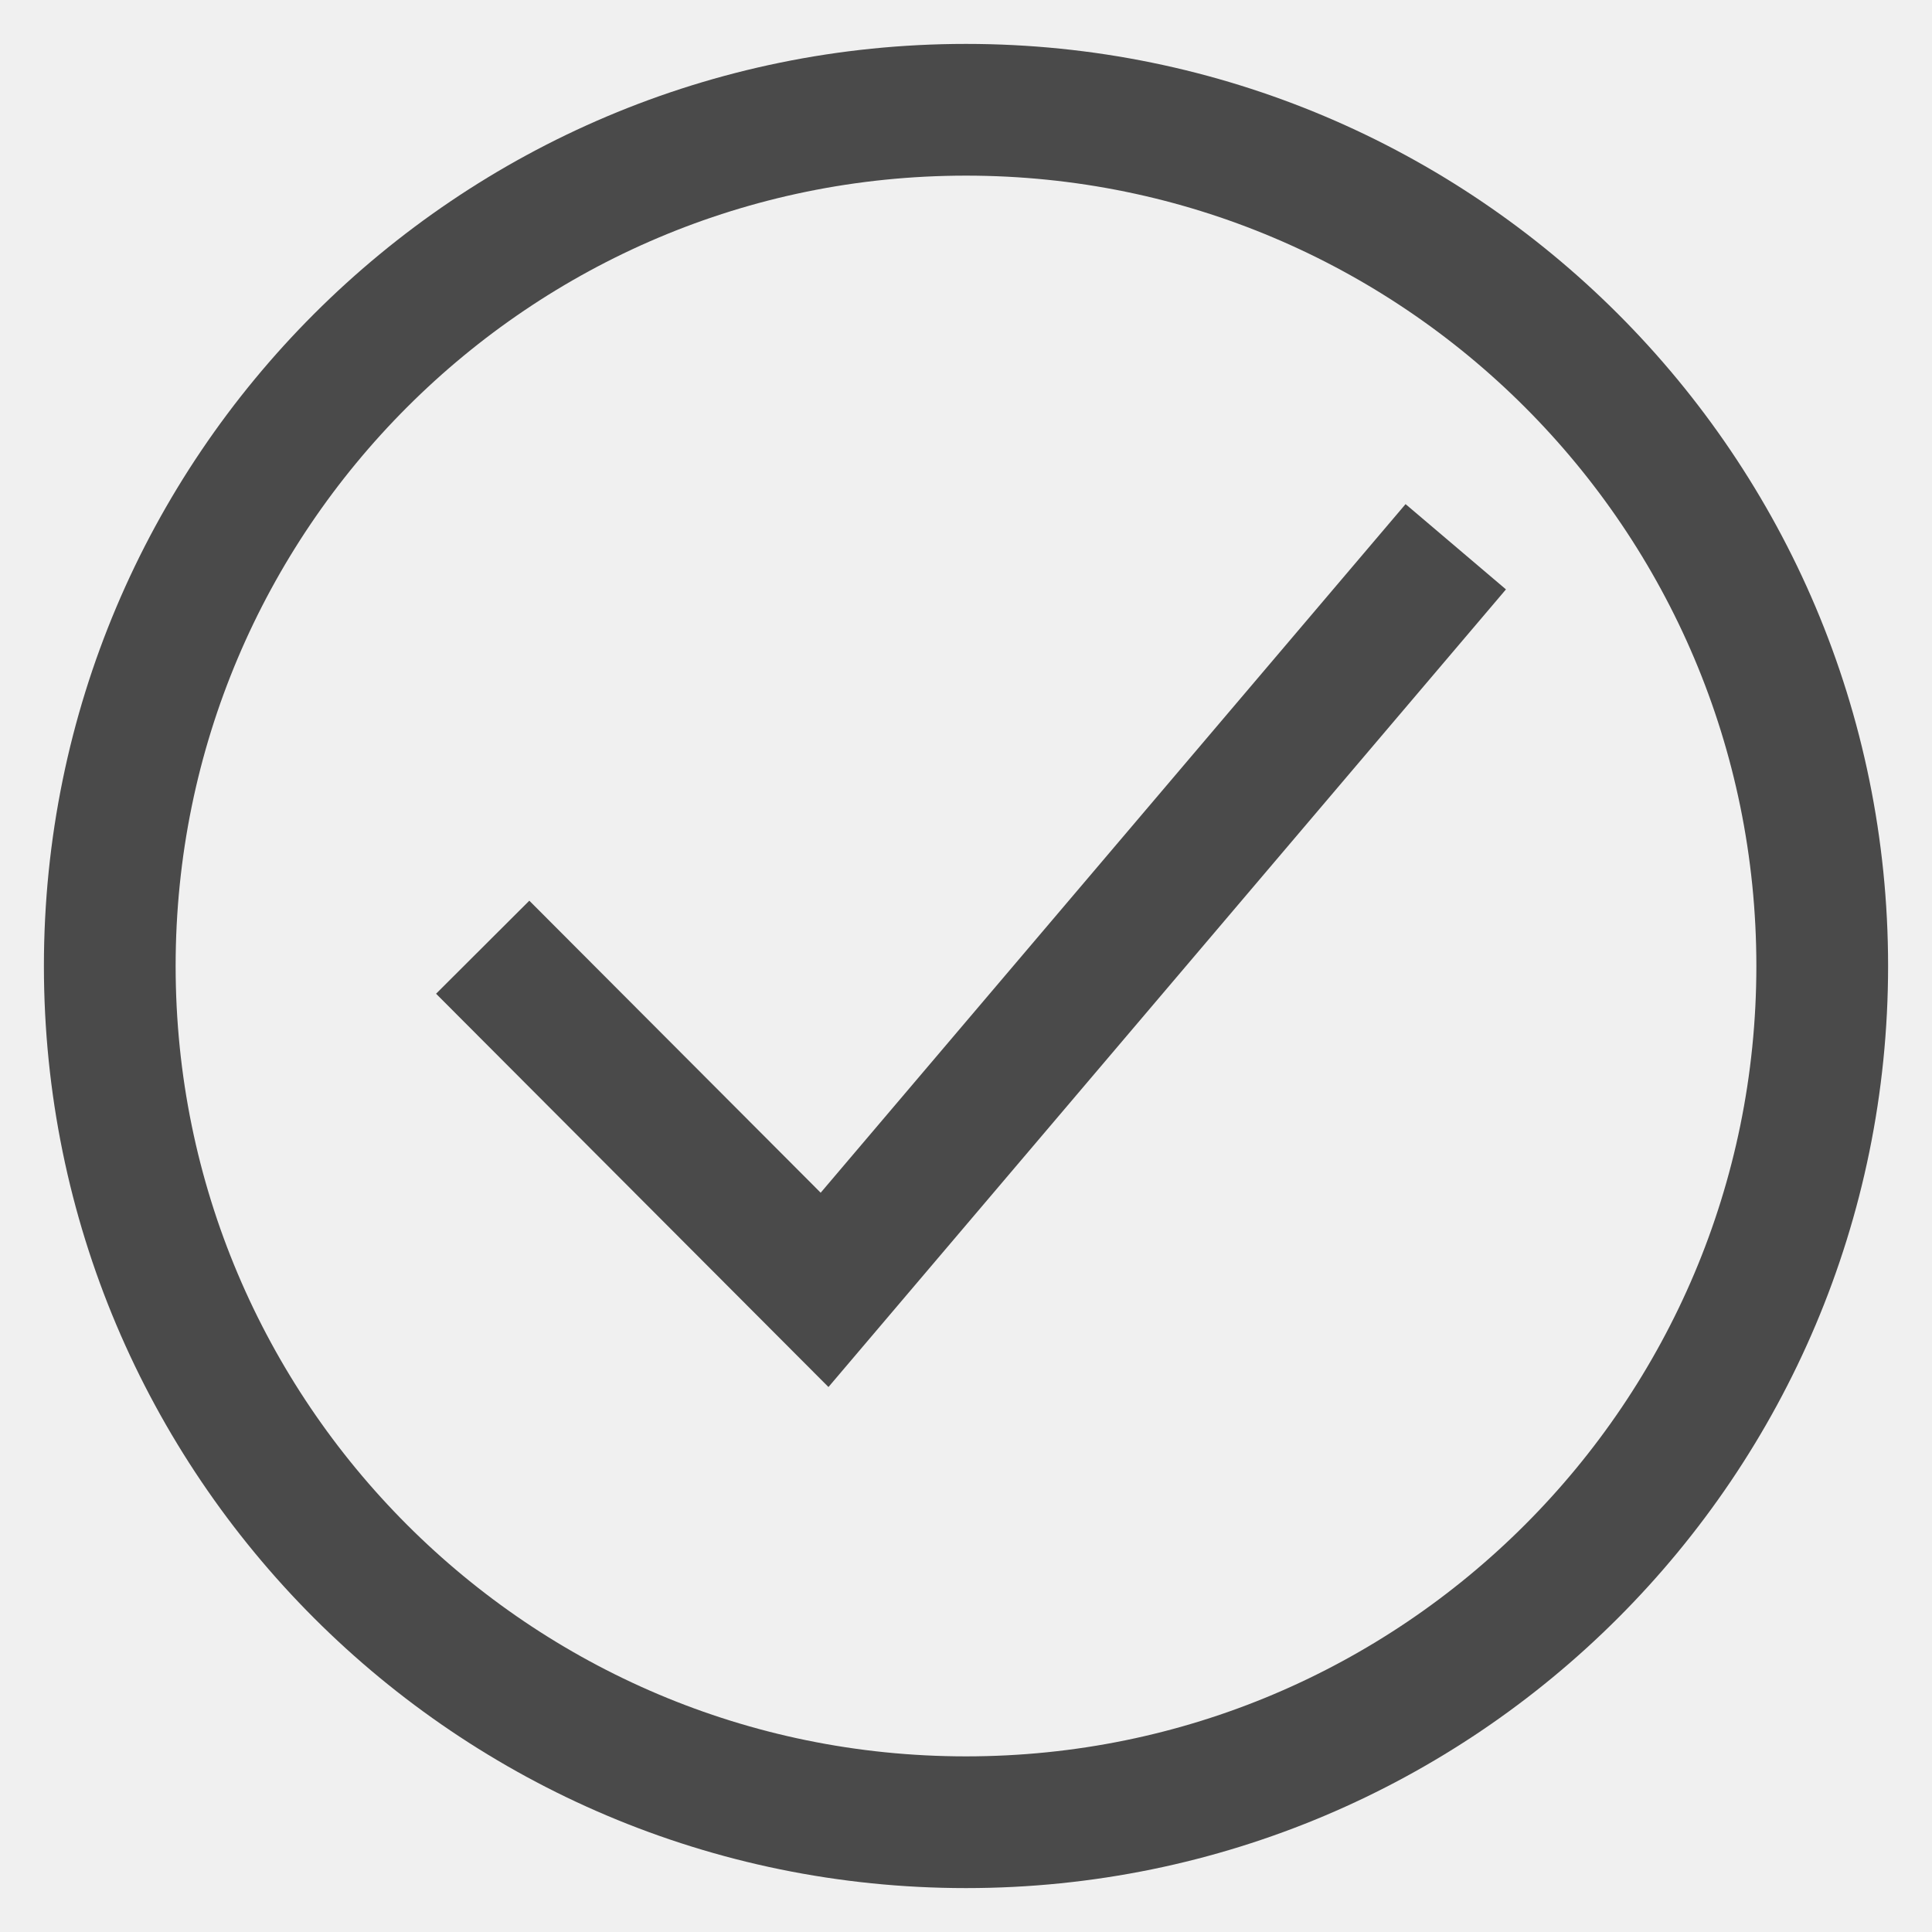
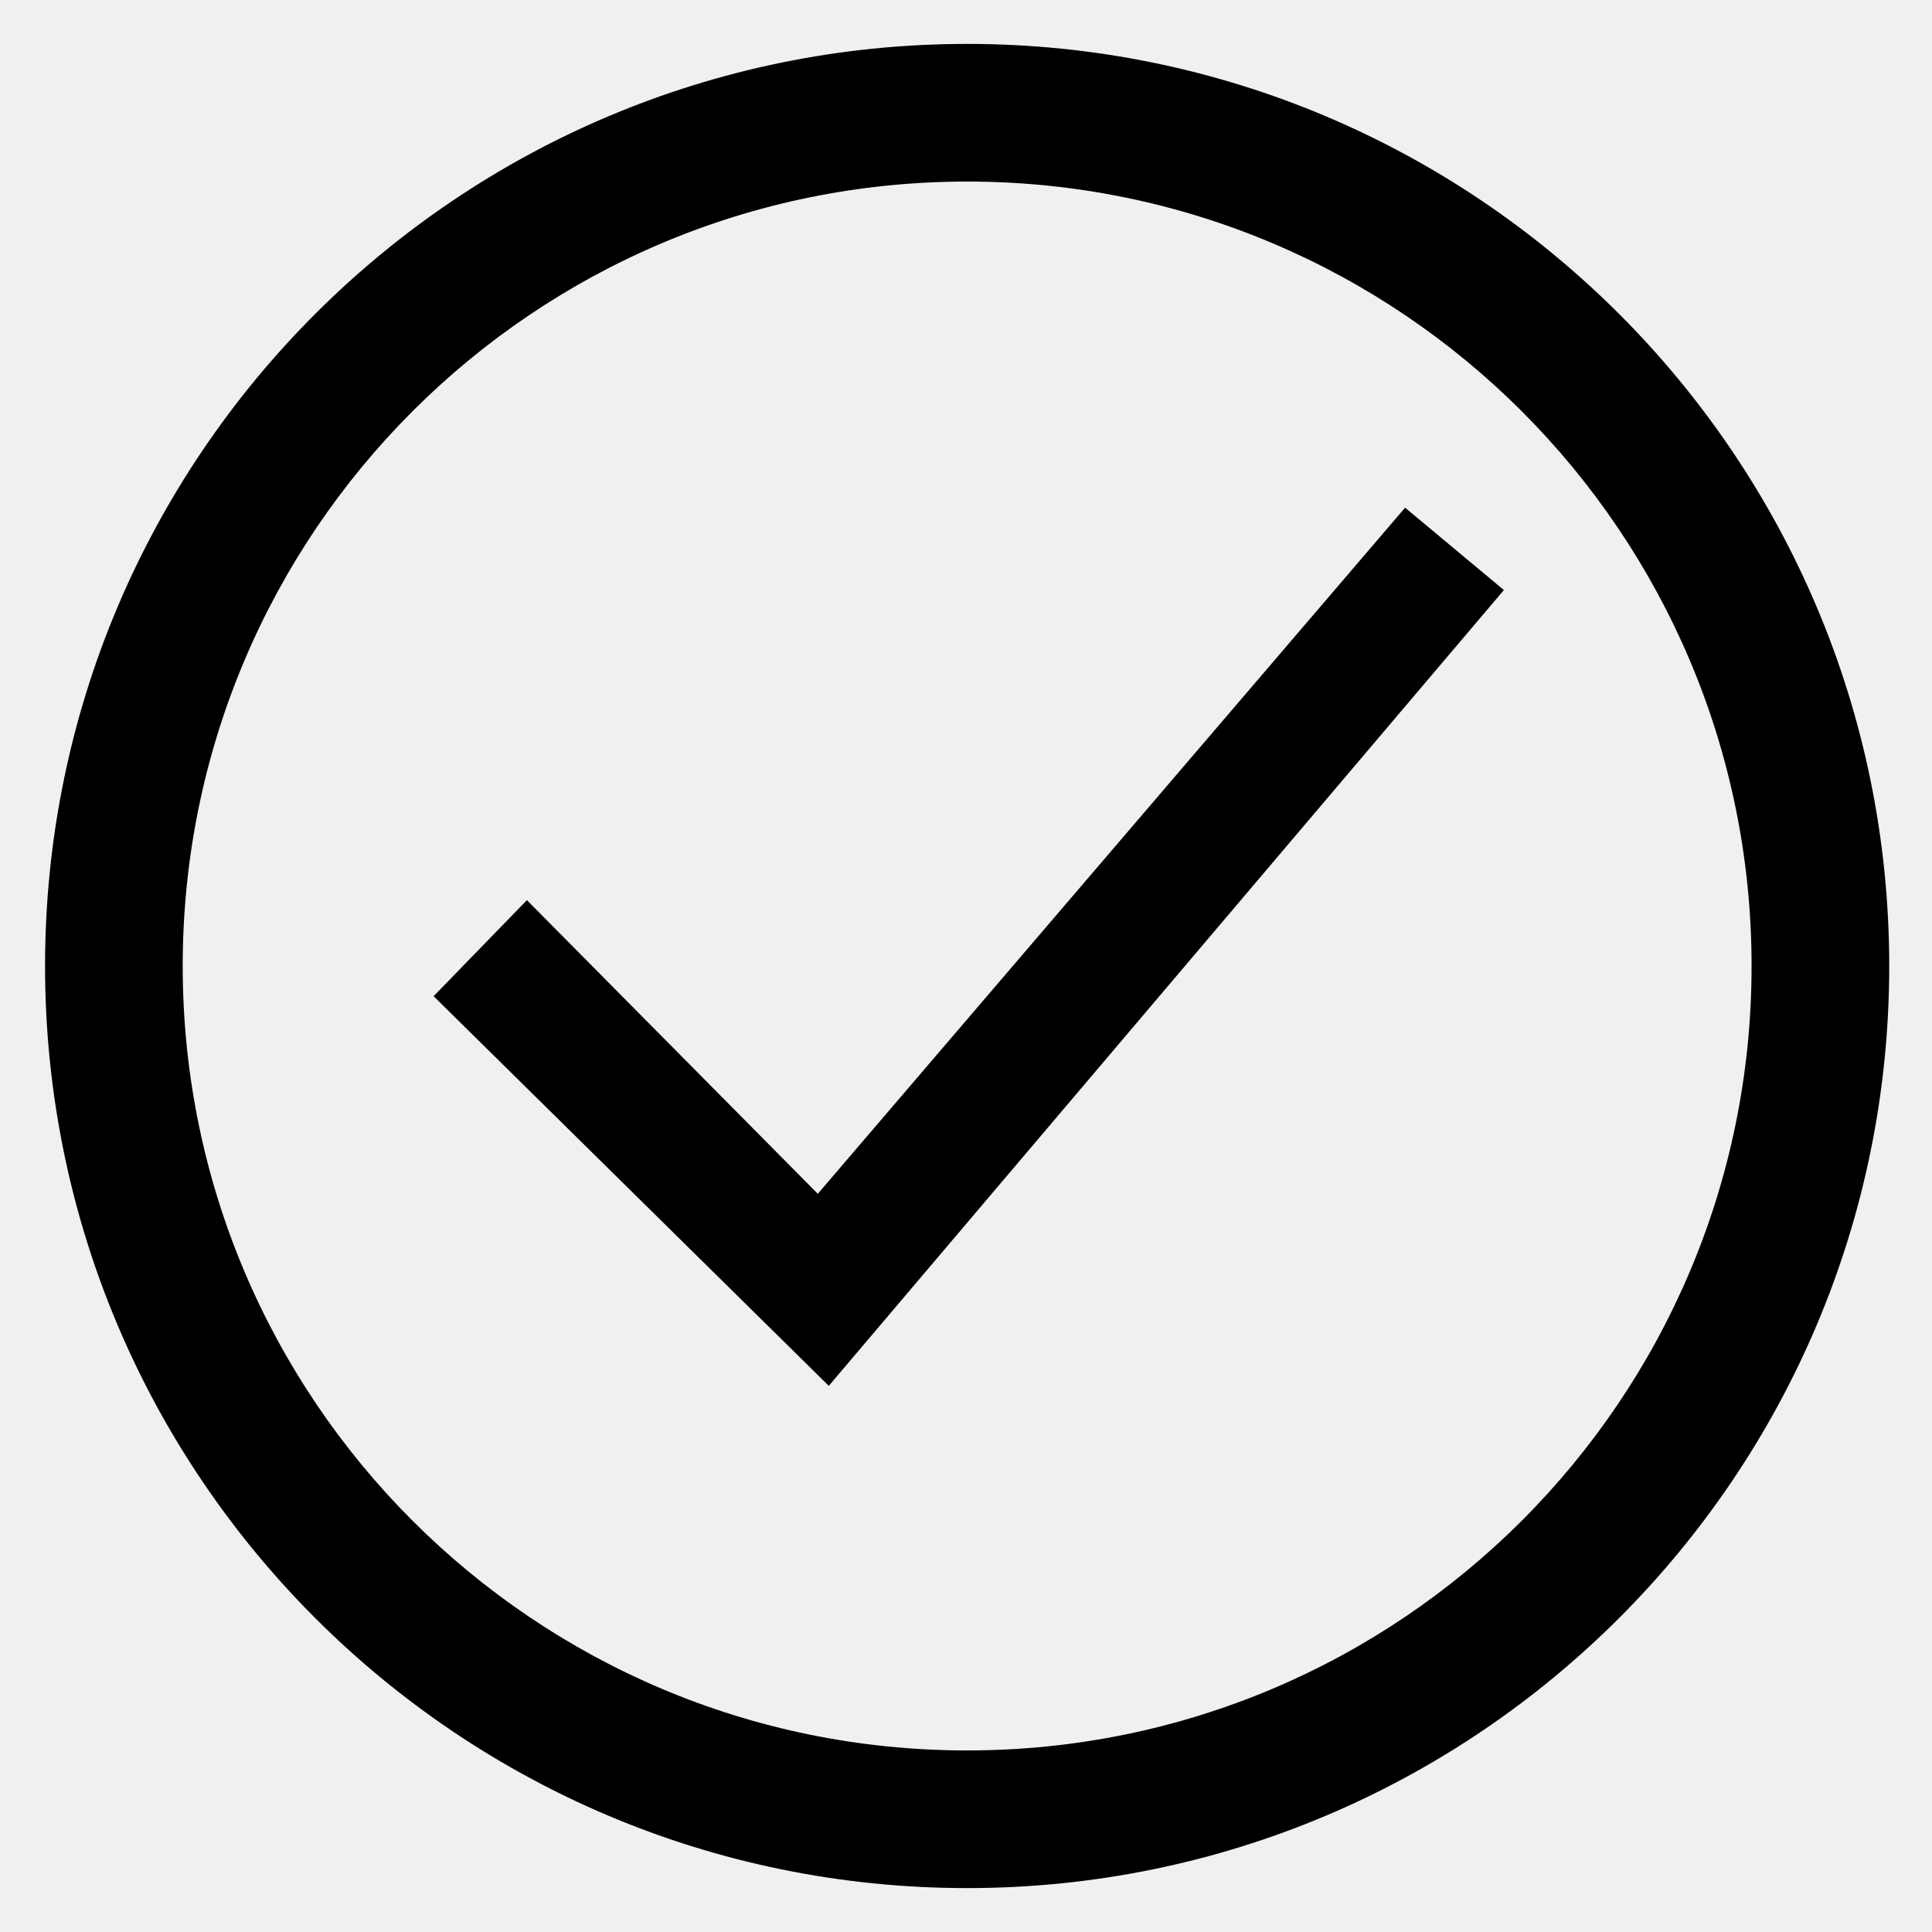
- <svg xmlns="http://www.w3.org/2000/svg" xmlns:xlink="http://www.w3.org/1999/xlink" width="44" height="44" viewBox="0 0 44 44">
-   <defs>
-     <path d="M21 42c11.598 0 21-9.402 21-21S32.598 0 21 0 0 9.402 0 21s9.402 21 21 21z" id="a" />
-     <mask id="b" x="0" y="0" width="42" height="42" fill="#fff">
-       <use xlink:href="#a" />
-     </mask>
-   </defs>
-   <g transform="translate(1 1)" stroke="#4A4A4A" fill="none" fill-rule="evenodd">
-     <use mask="url(#b)" stroke-width="6" xlink:href="#a" />
-     <path stroke-width="3" d="M9.993 20.572l7.786 7.804 14.375-16.924" />
+ <svg xmlns="http://www.w3.org/2000/svg" version="1.1" id="图层_1" x="0px" y="0px" width="44px" height="44px" viewBox="0 0 44 44" enable-background="new 0 0 44 44" xml:space="preserve">
+   <g>
+     <path d="M22.026,1c-11.598,0-21,9.402-21,21s9.402,21,21,21c11.598,0,21-9.402,21-21S33.624,1,22.026,1z M22.026,39.865   C12.16,39.865,4.161,31.866,4.161,22S12.16,4.135,22.026,4.135c9.866,0,17.865,7.998,17.865,17.865S31.892,39.865,22.026,39.865z" />
+     <polygon points="18.625,27.188 12,20.5 9.875,22.688 18.875,31.562 34.25,13.438 32,11.562  " />
  </g>
</svg>
